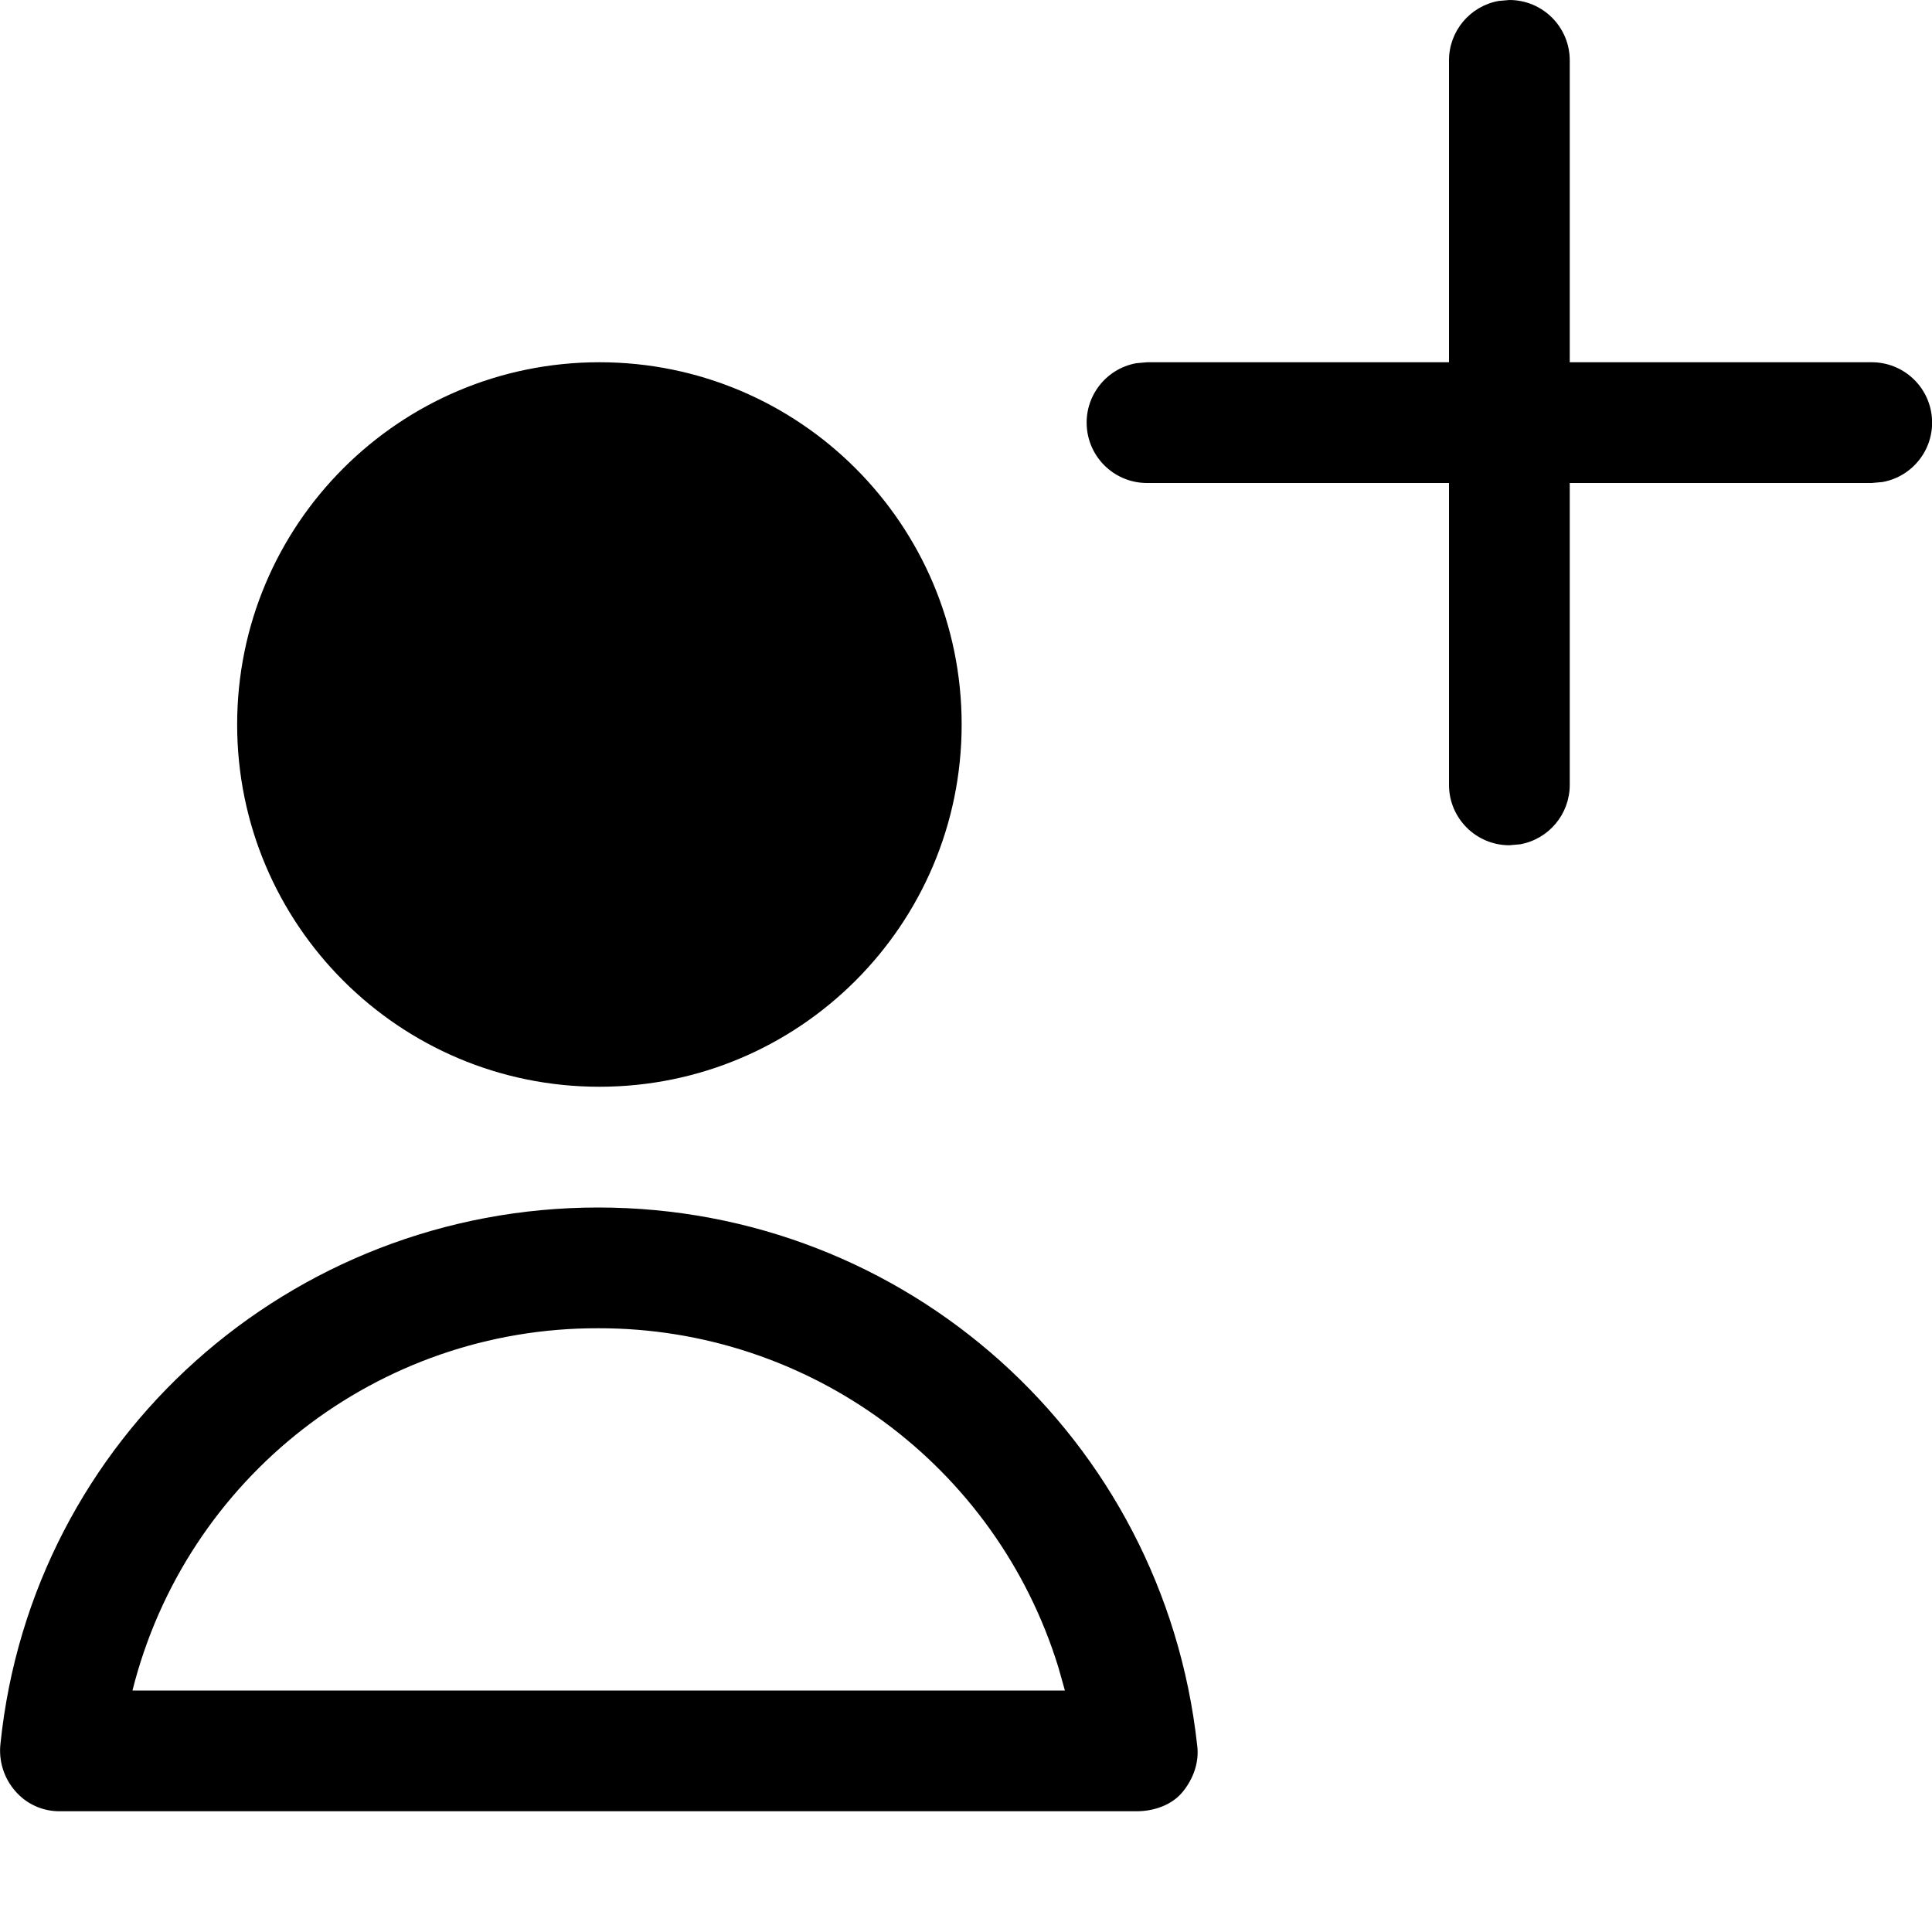
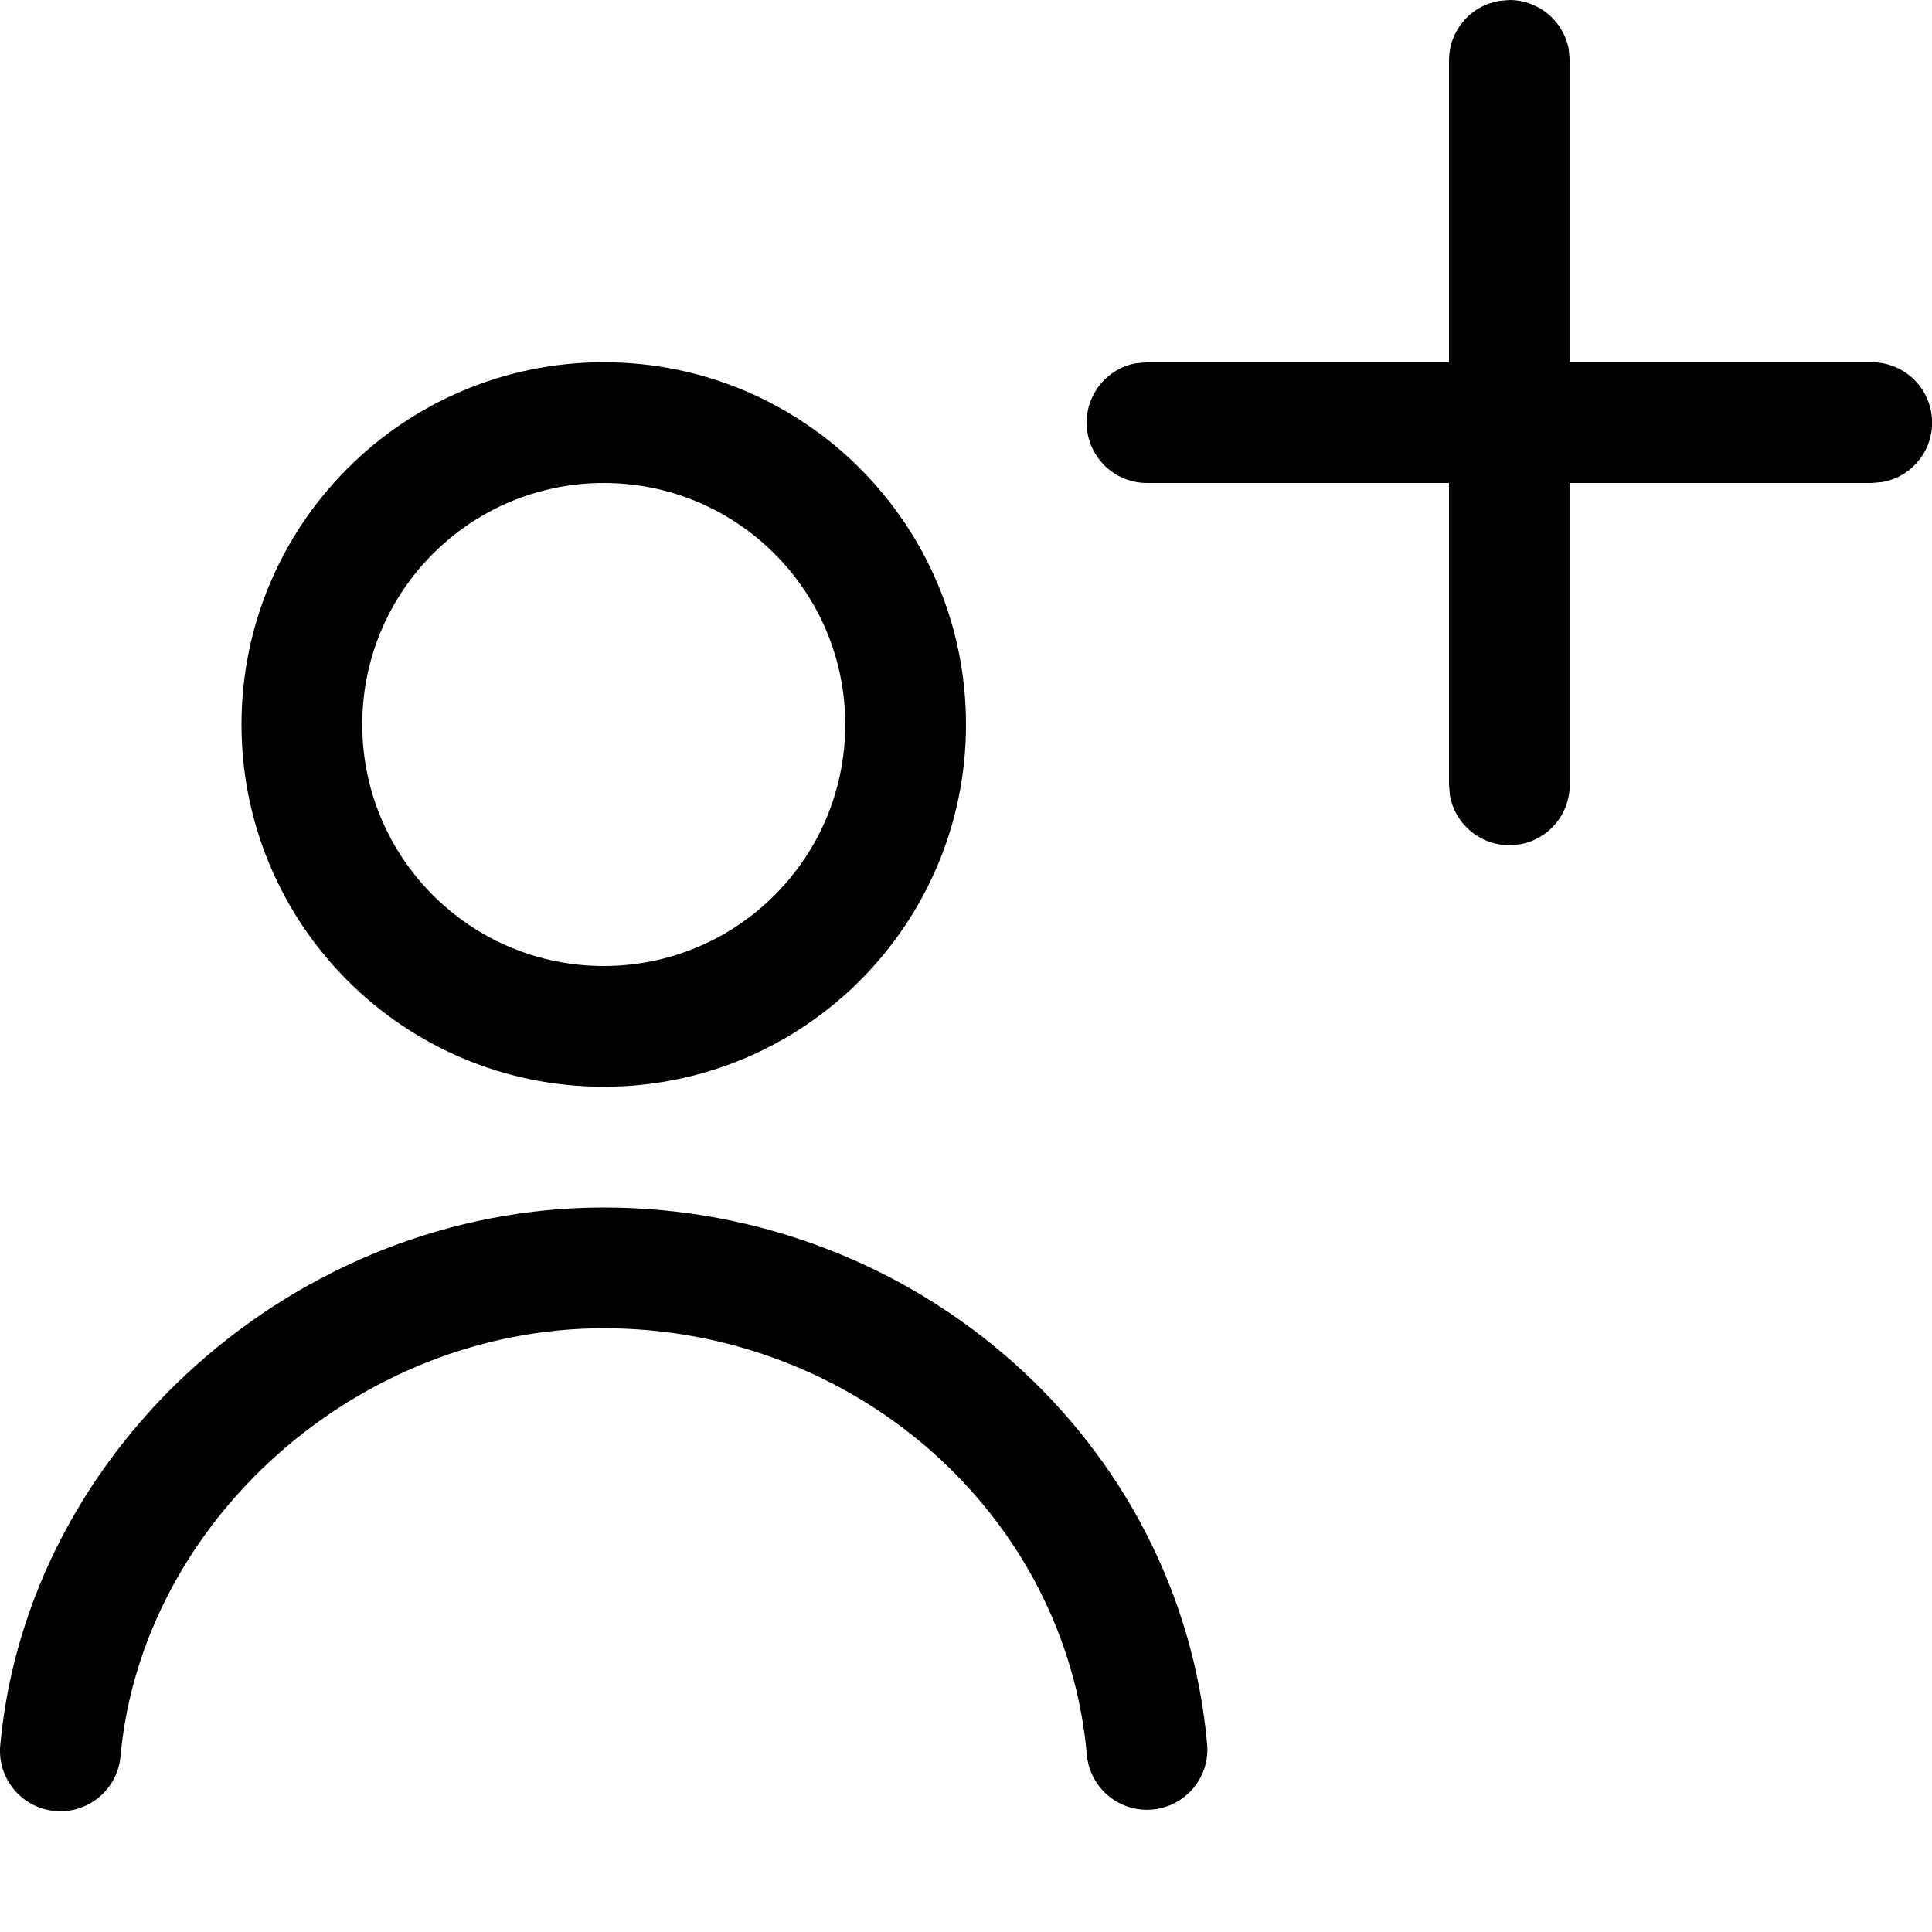
<svg xmlns="http://www.w3.org/2000/svg" width="16" height="16" focusable="false" viewBox="0 0 16 16">
-   <path fill="currentColor" d="M4.954 10c2.55 0 4.68 1.91 4.96 4.45.02.14-.03.28-.12.39-.09.11-.24.16-.38.16H.494a.48.48 0 01-.37-.17.508.508 0 01-.12-.39c.26-2.53 2.4-4.44 4.95-4.44zm0 1a3.966 3.966 0 00-3.857 3h7.722l-.054-.192A3.98 3.98 0 004.955 11zm.01-8a3 3 0 110 6 3 3 0 010-6zm0 1a2 2 0 110 4 2 2 0 010-4zM12.5 0a.5.5 0 01.5.5V3h2.5a.5.5 0 01.09.992L15.5 4H13v2.5a.5.5 0 01-.41.492L12.5 7a.5.5 0 01-.5-.5V4H9.5a.5.5 0 01-.09-.992L9.5 3H12V.5a.5.5 0 01.41-.492z" />
+   <path fill="currentColor" d="M5 10c2.585 0 4.778 1.923 4.998 4.457a.5.5 0 01-.996.086C8.827 12.536 7.076 11 5 11c-2.035 0-3.825 1.597-4.002 3.545a.5.5 0 11-.996-.09C.226 11.986 2.452 10 5 10zm0-7a3 3 0 110 6 3 3 0 010-6zm0 1a2 2 0 100 4 2 2 0 000-4zm7.5-4a.5.5 0 01.492.41L13 .5V3h2.5a.5.5 0 01.09.992L15.5 4H13v2.5a.5.5 0 01-.41.492L12.5 7a.5.5 0 01-.492-.41L12 6.5V4H9.5a.5.5 0 01-.09-.992L9.5 3H12V.5a.5.5 0 01.326-.469l.084-.023L12.5 0z" />
</svg>
